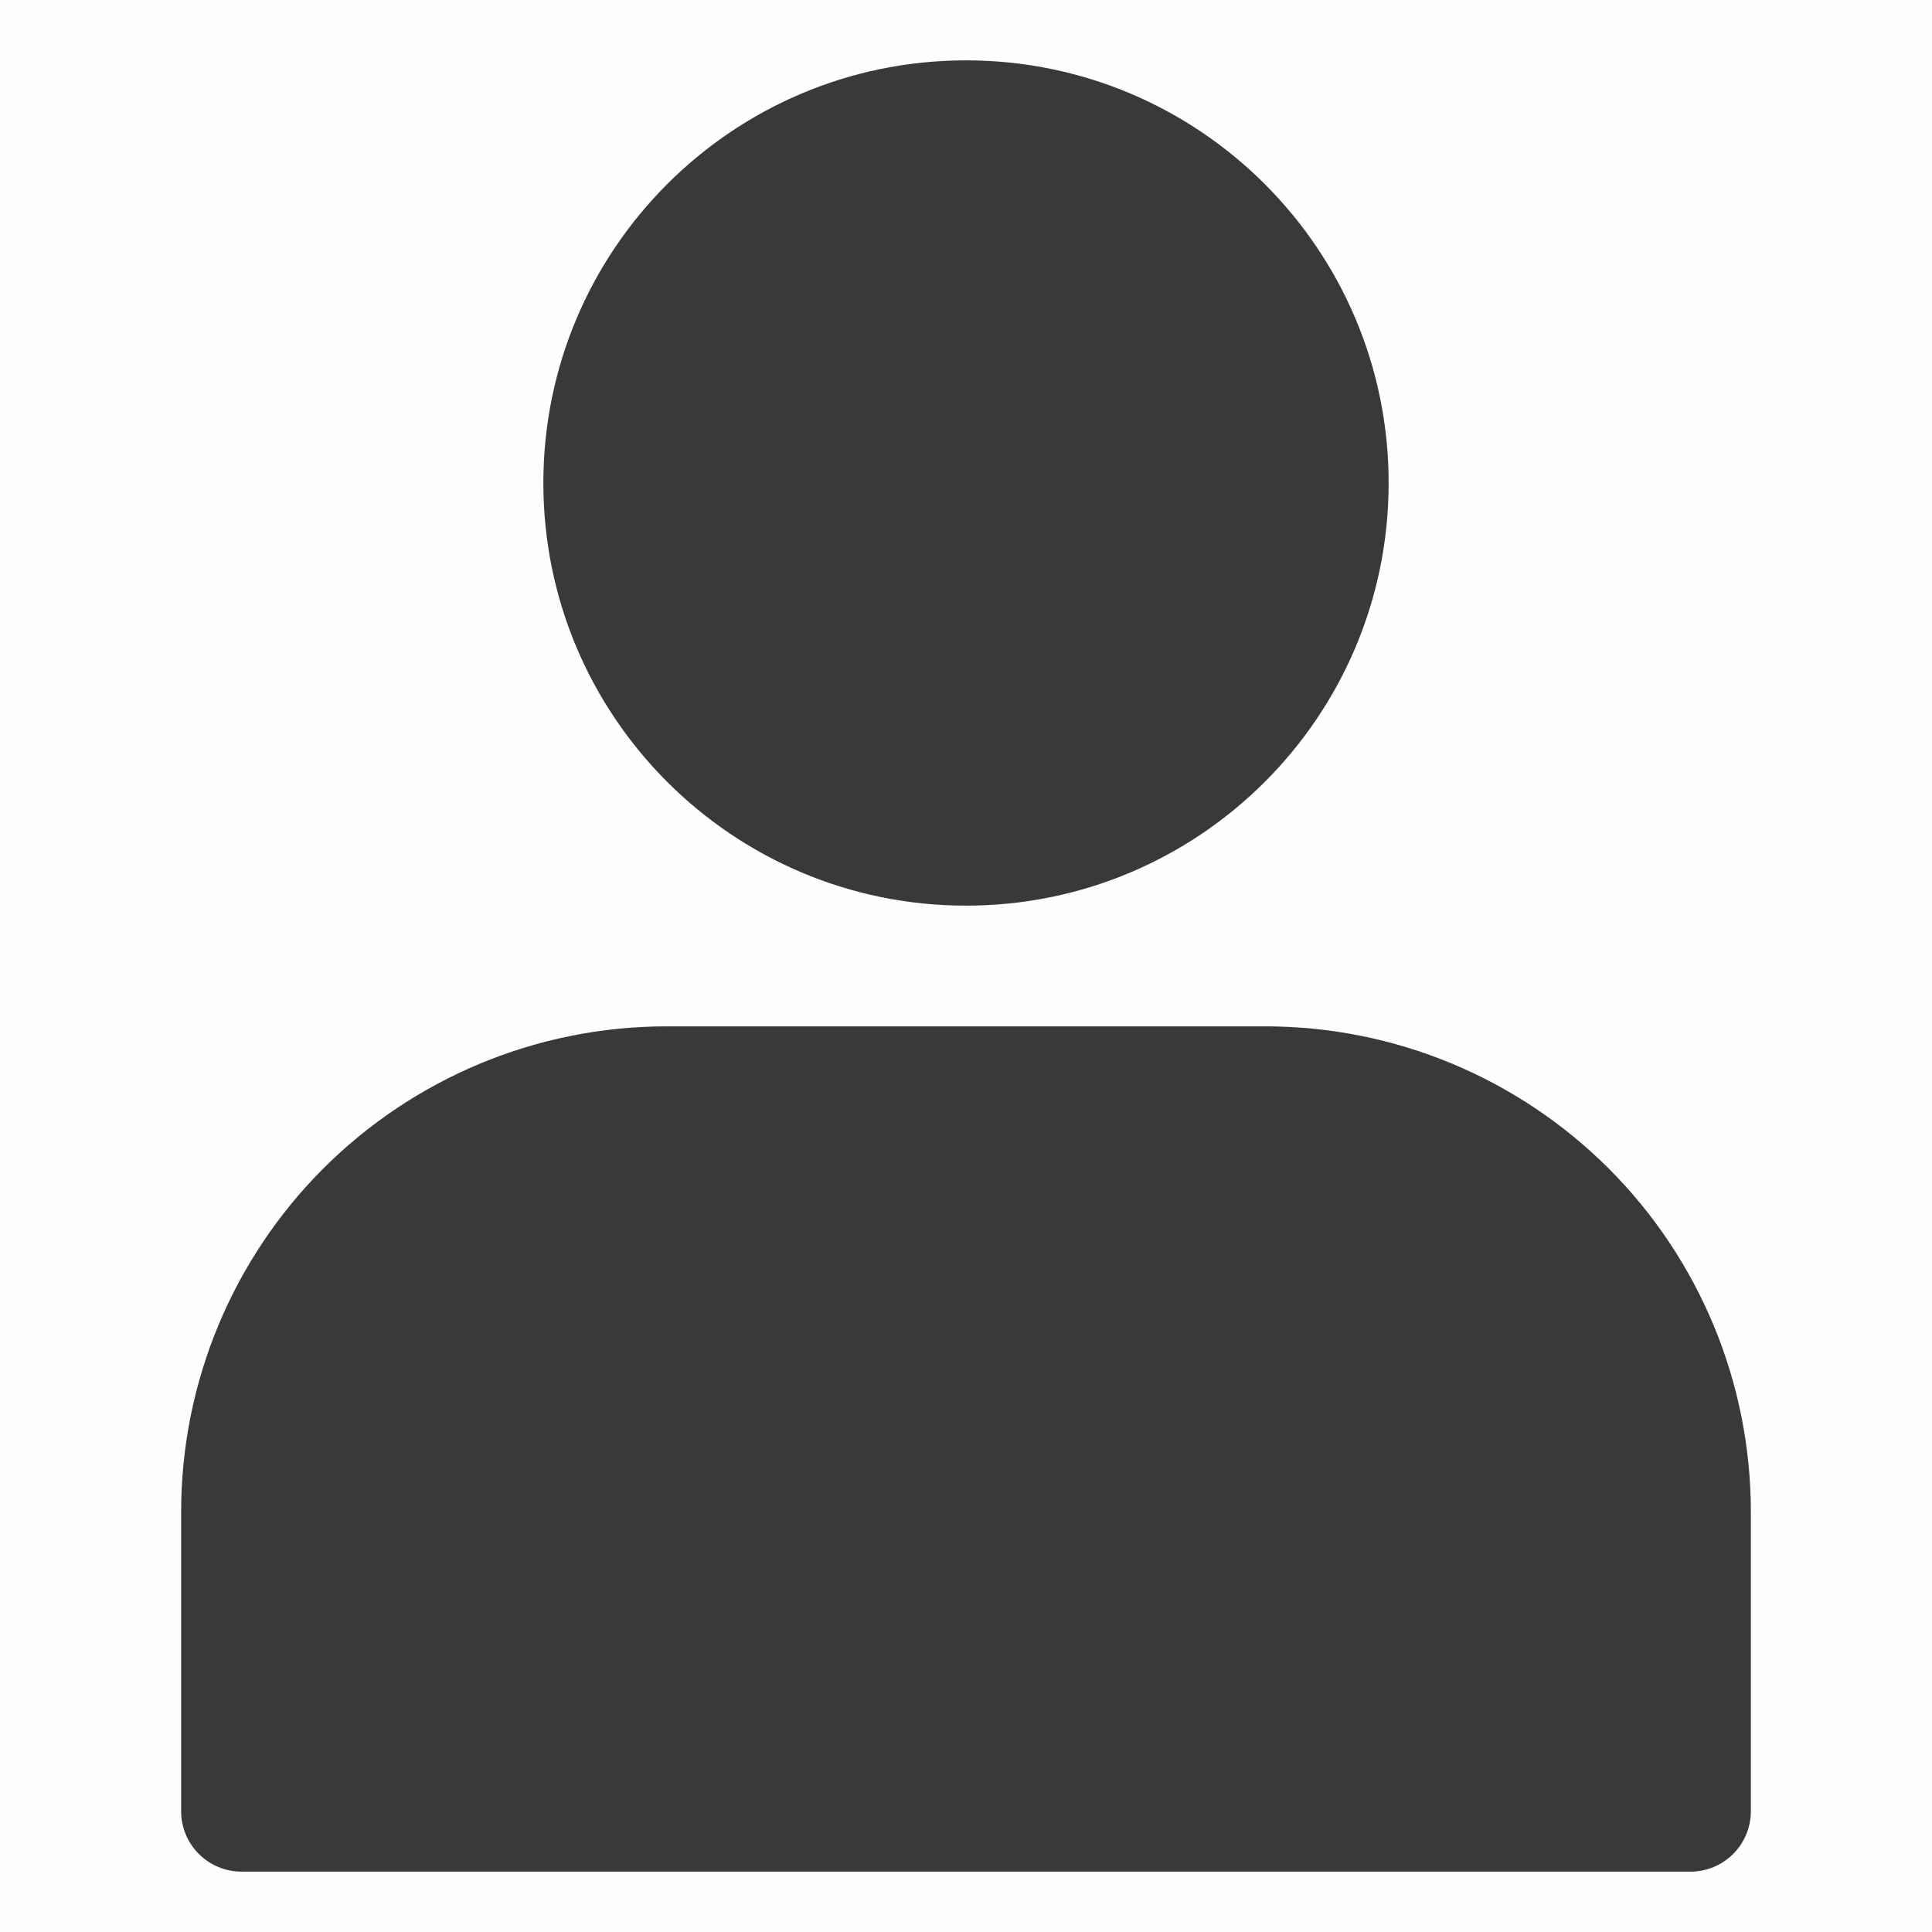
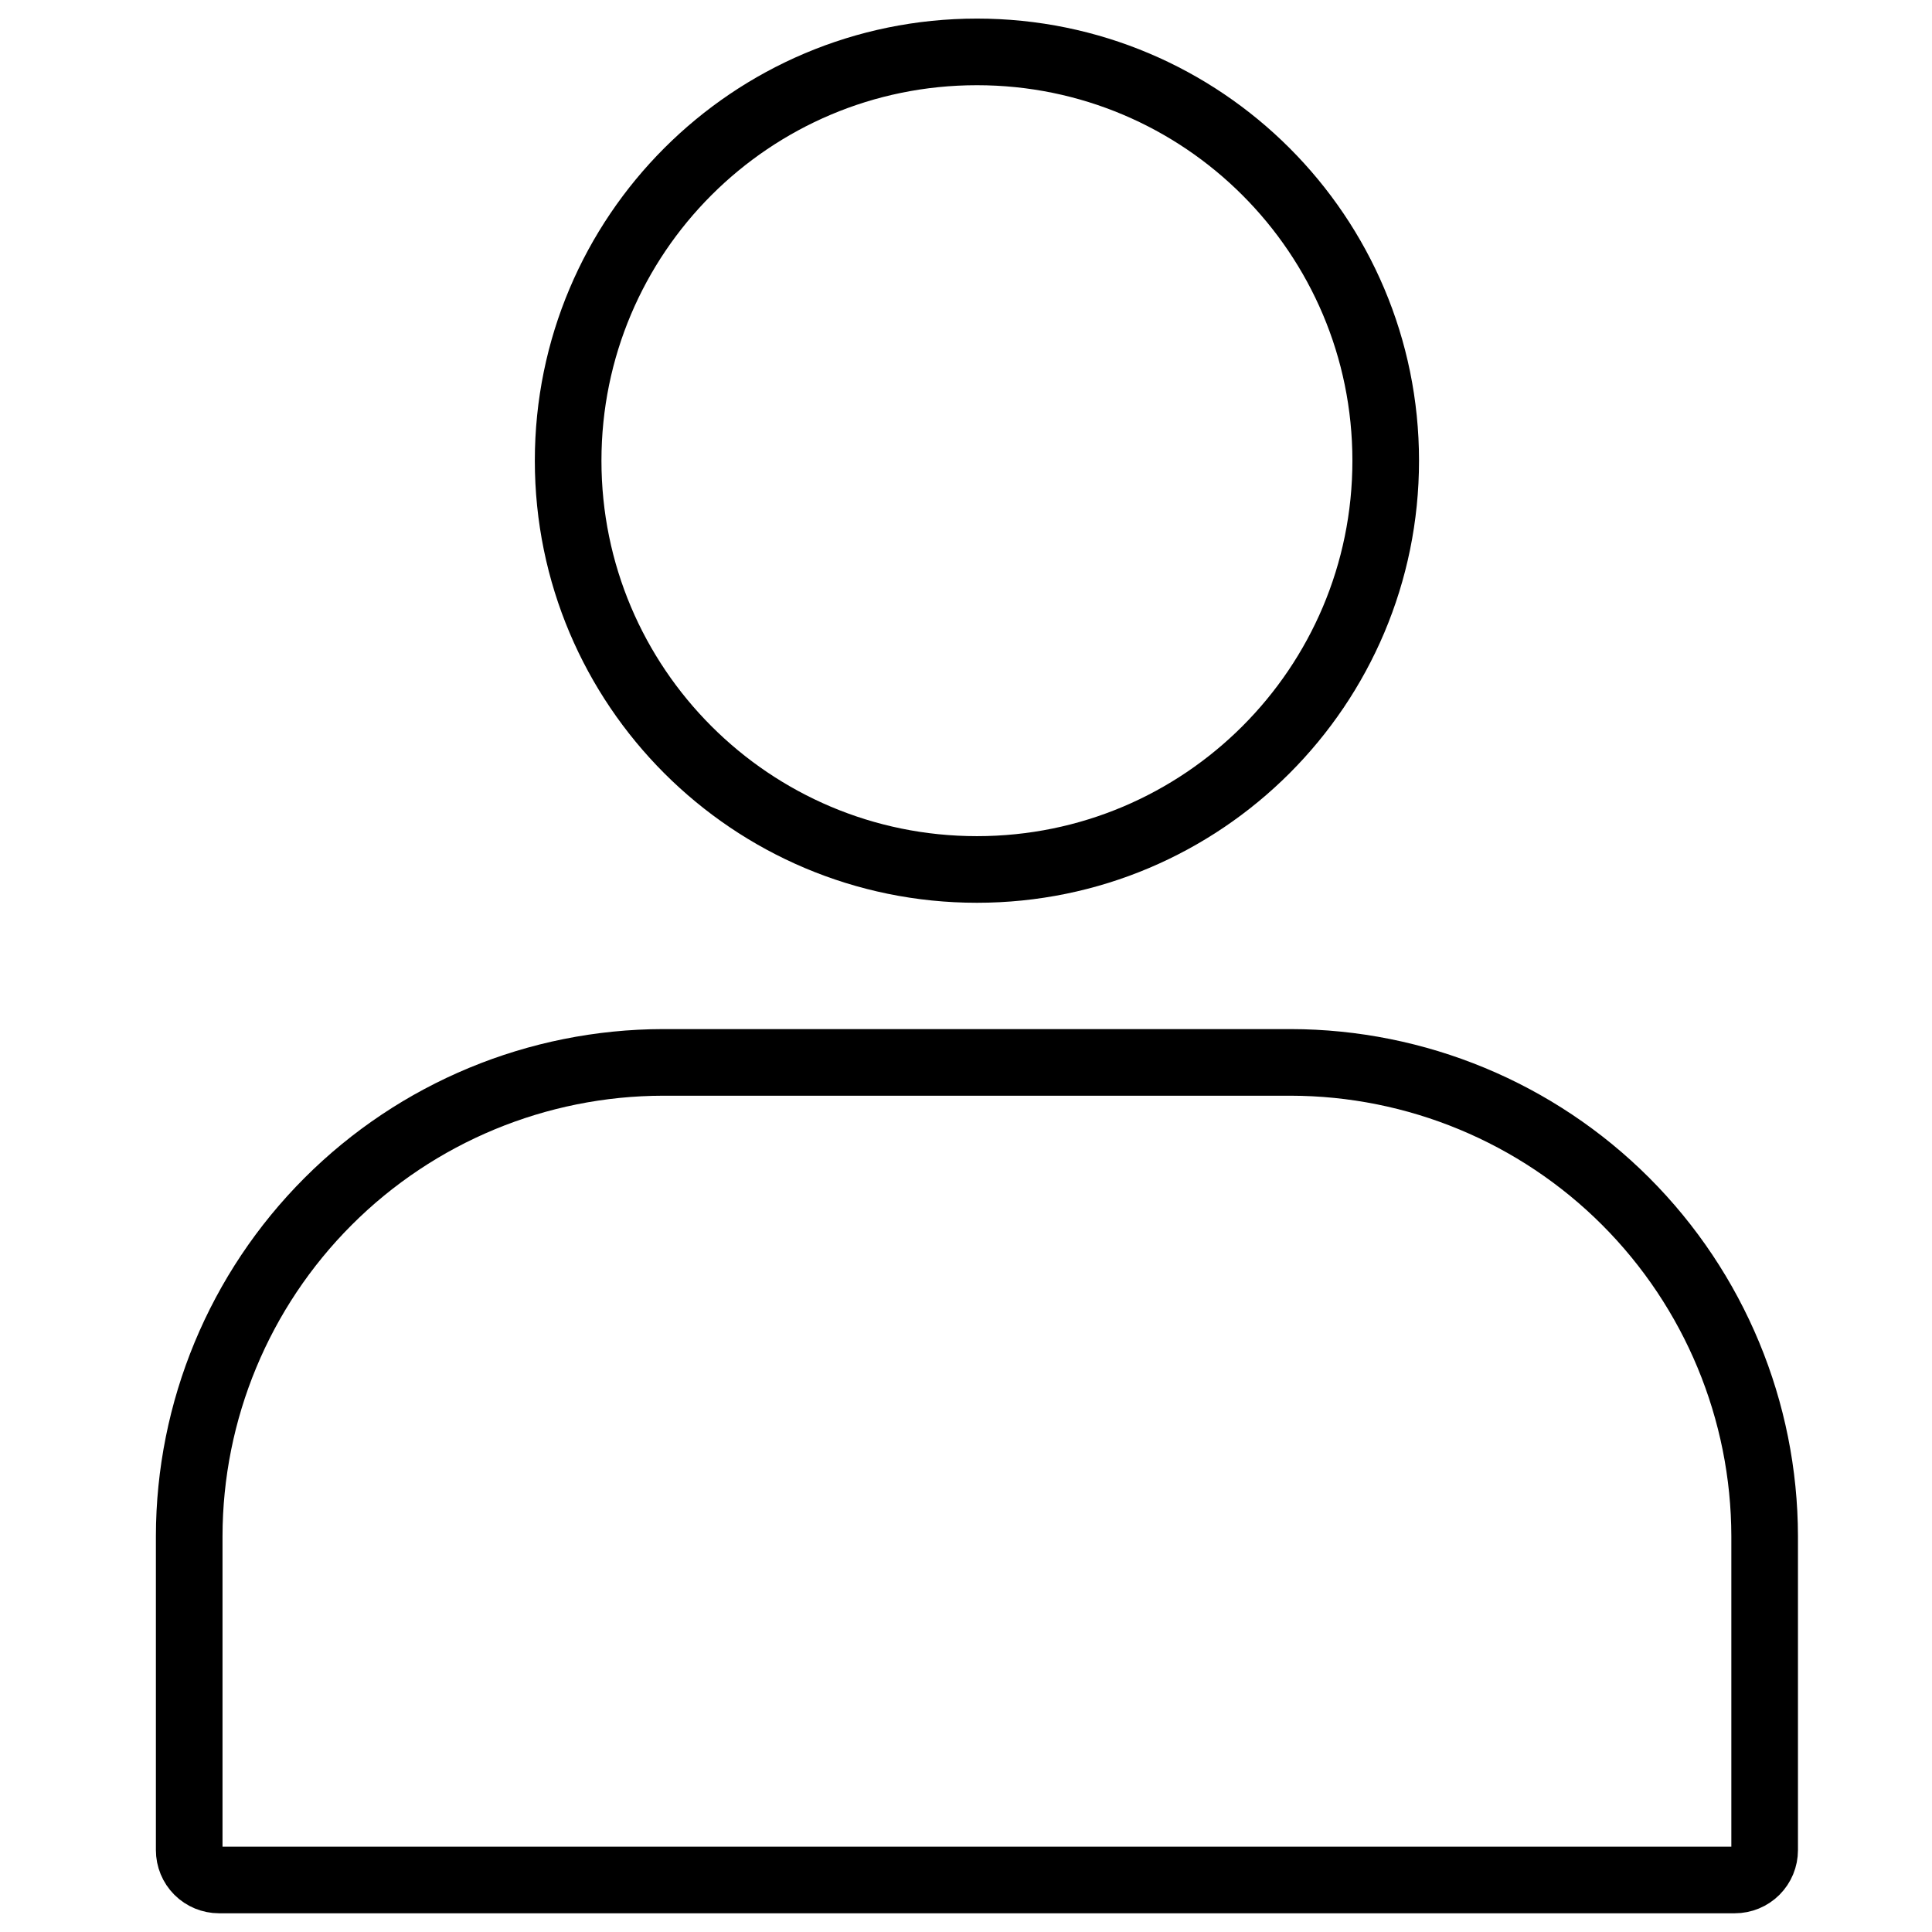
- <svg xmlns="http://www.w3.org/2000/svg" width="25" height="25" viewBox="0 0 25 25" fill="none">
-   <rect width="25" height="25" fill="#FEFEFE" />
-   <path d="M12.5 11.719C15.52 11.719 17.969 9.27 17.969 6.25C17.969 3.23 15.52 0.781 12.5 0.781C9.48 0.781 7.031 3.23 7.031 6.25C7.031 9.27 9.48 11.719 12.5 11.719Z" fill="#393939" />
-   <path d="M16.383 13.281H8.617C6.954 13.283 5.36 13.945 4.183 15.121C3.007 16.297 2.346 17.892 2.344 19.555V23.438C2.344 23.645 2.426 23.843 2.573 23.99C2.719 24.136 2.918 24.219 3.125 24.219H21.875C22.082 24.219 22.281 24.136 22.427 23.99C22.574 23.843 22.656 23.645 22.656 23.438V19.555C22.654 17.892 21.993 16.297 20.817 15.121C19.64 13.945 18.046 13.283 16.383 13.281Z" fill="#393939" />
+ <svg xmlns="http://www.w3.org/2000/svg" width="25" height="25" viewBox="0 0 26 29" fill="none">
+   <path d="M19.3 6.915C19.3 10.304 16.553 13.051 13.164 13.051C9.775 13.051 7.028 10.304 7.028 6.915C7.028 3.526 9.775 0.779 13.164 0.779C16.553 0.779 19.3 3.526 19.3 6.915Z" stroke="black" />
+   <path d="M3.426 18.033C4.759 16.7 6.567 15.95 8.453 15.947H17.875C19.761 15.95 21.569 16.7 22.902 18.033C24.235 19.367 24.985 21.174 24.988 23.06V27.771C24.988 27.89 24.941 28.004 24.857 28.088C24.773 28.172 24.659 28.219 24.54 28.219H1.788C1.669 28.219 1.555 28.172 1.471 28.088C1.387 28.004 1.34 27.89 1.34 27.771V23.06C1.342 21.174 2.092 19.367 3.426 18.033Z" stroke="black" />
</svg>
